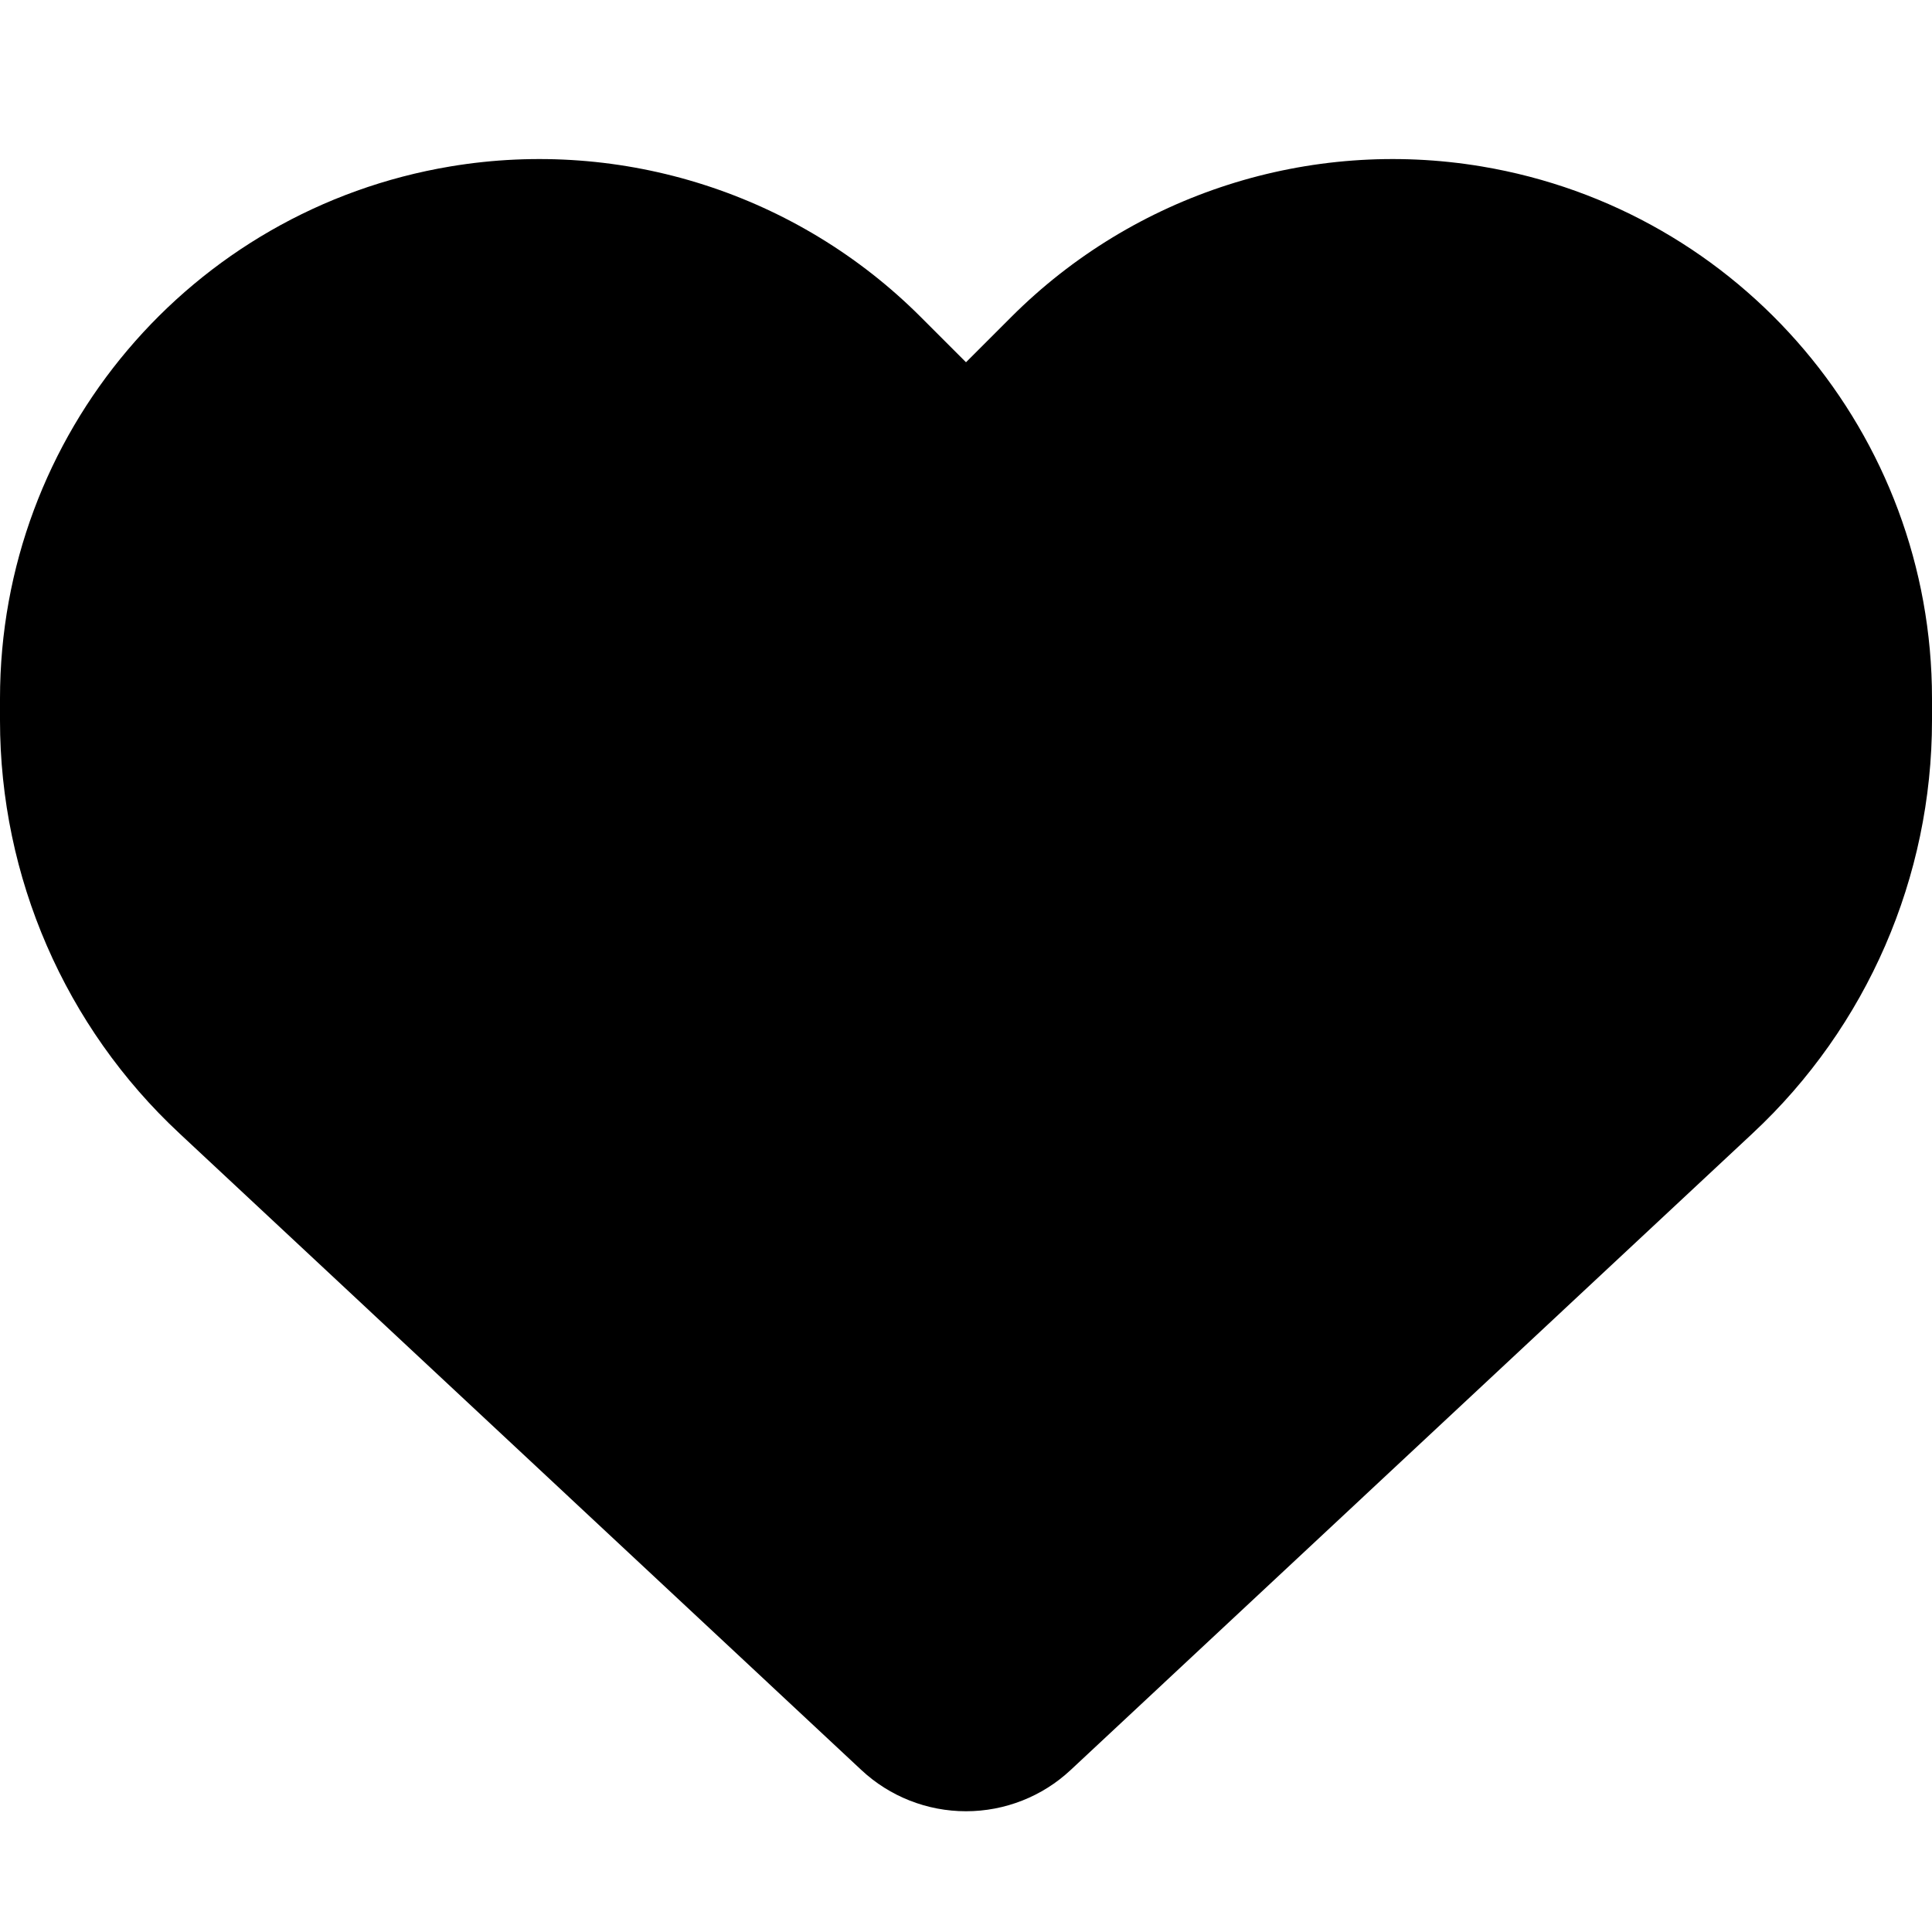
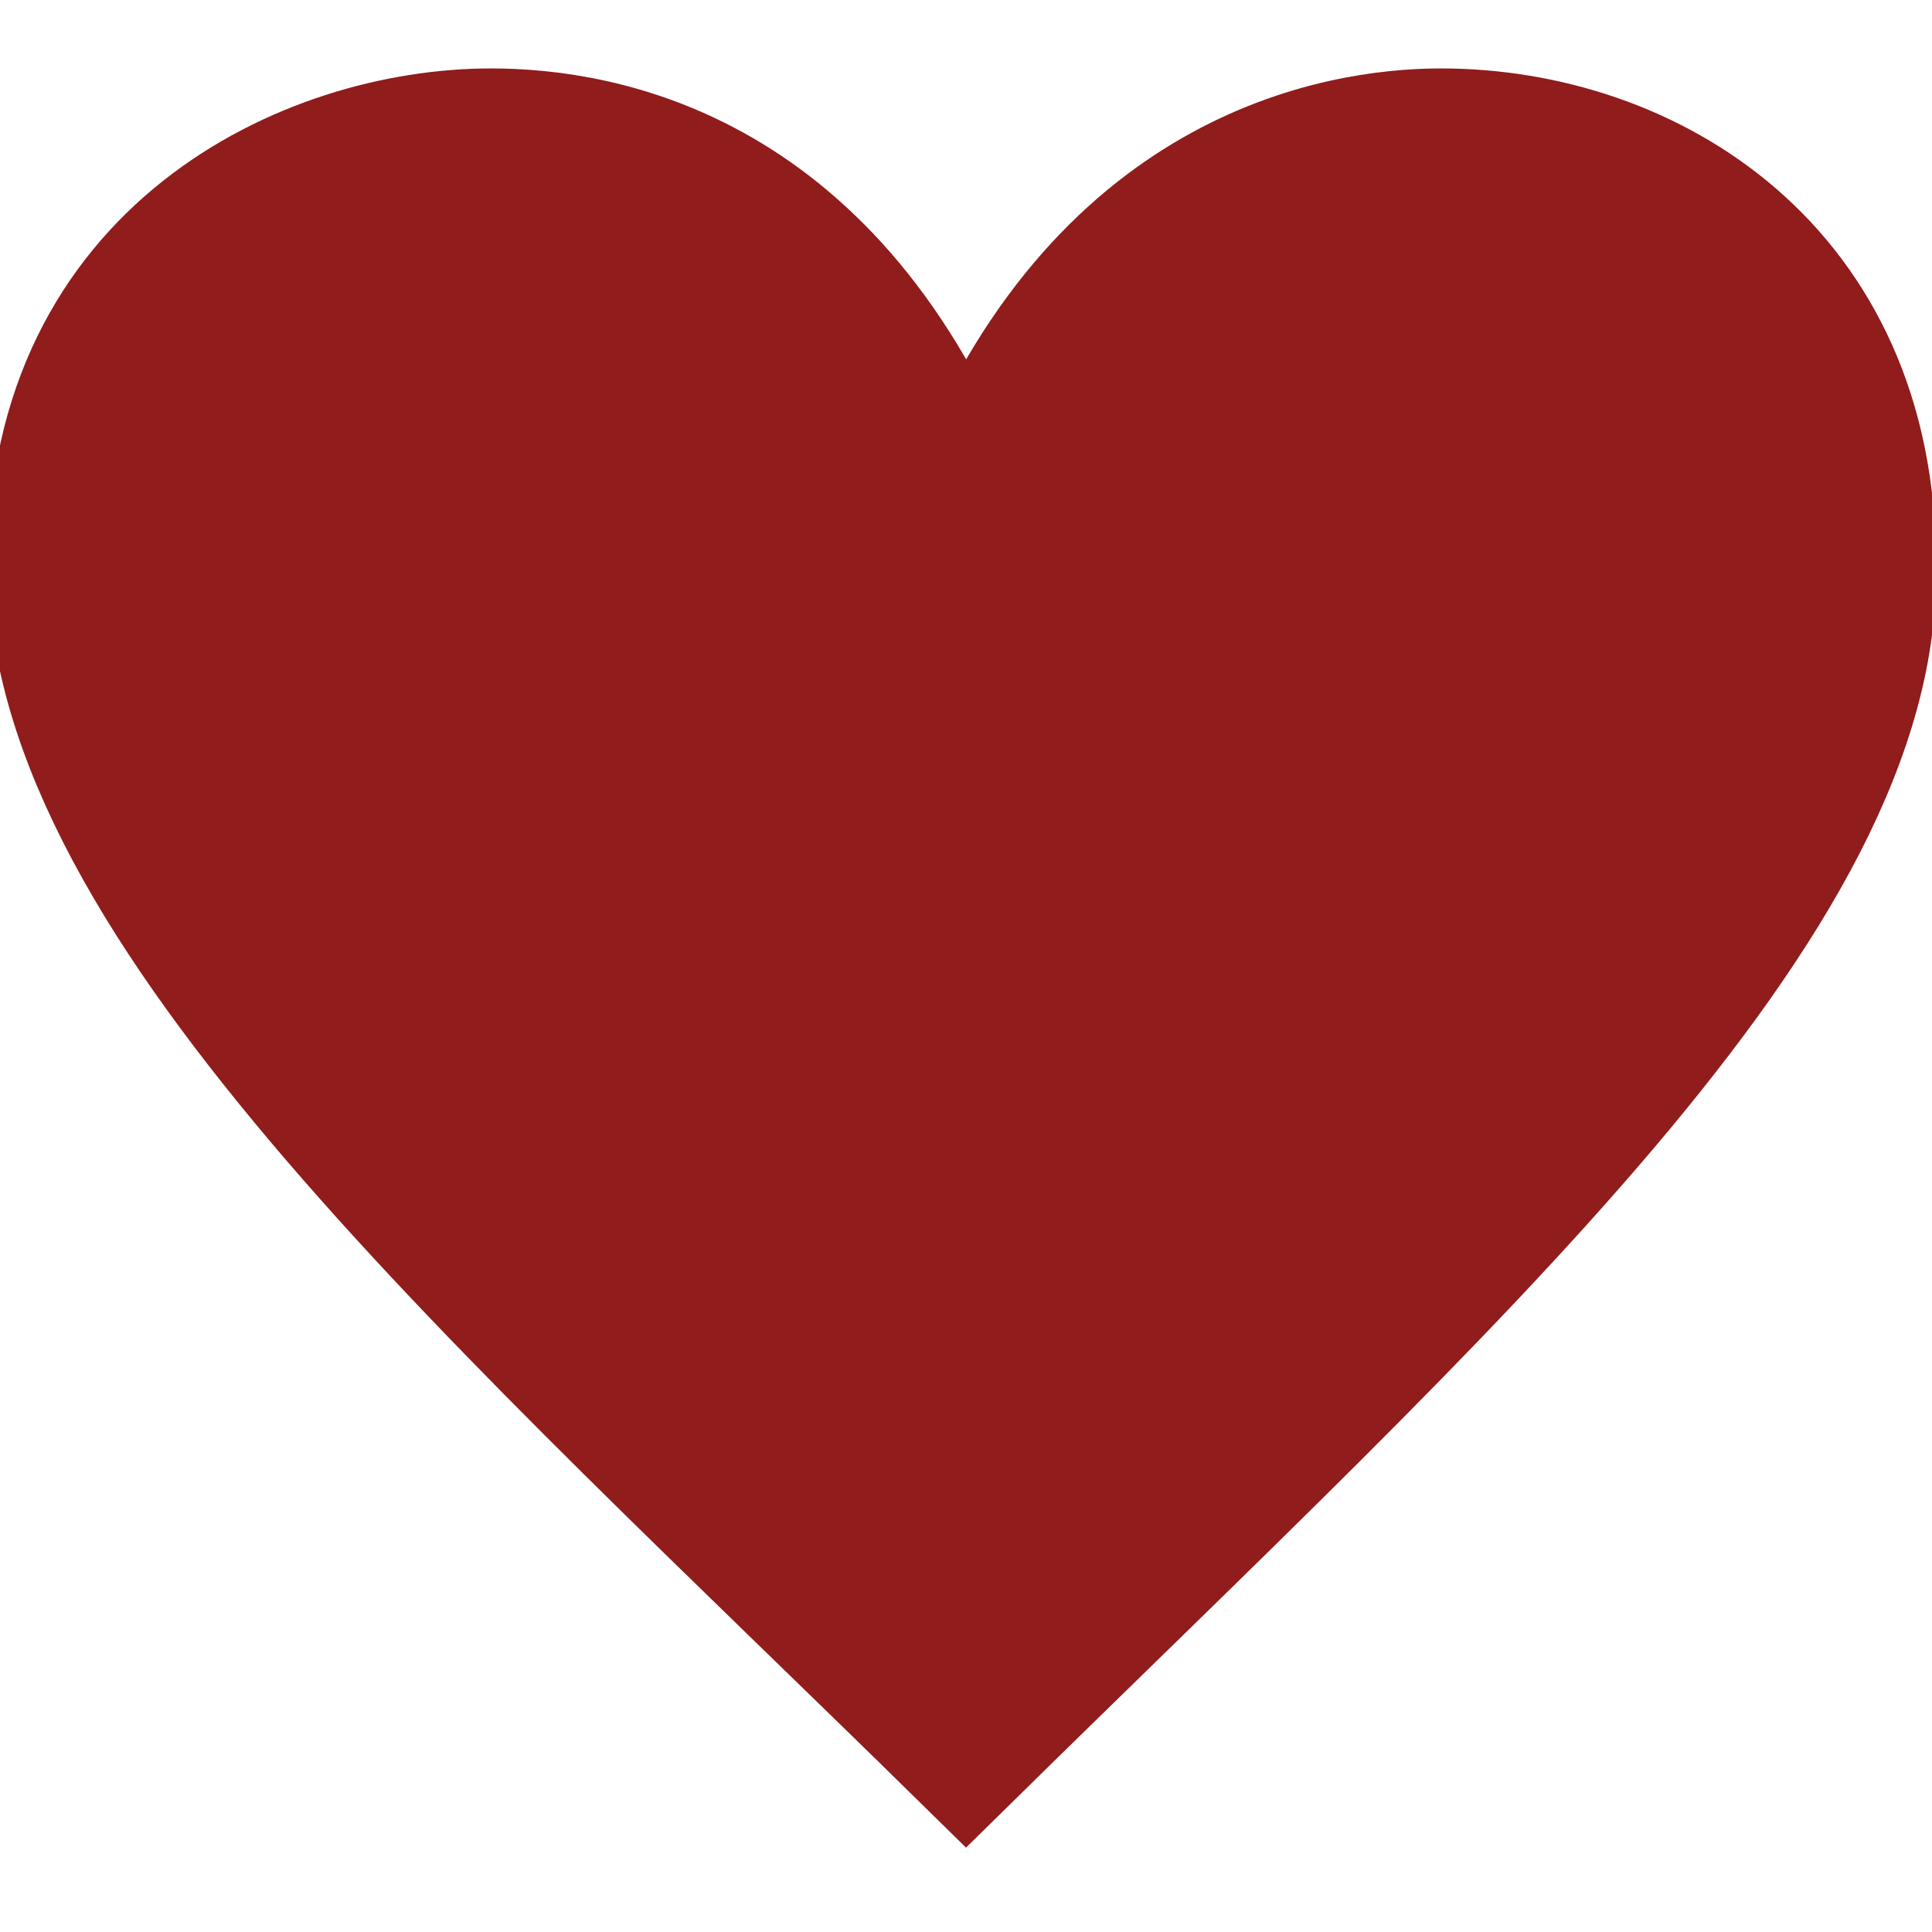
- <svg xmlns="http://www.w3.org/2000/svg" viewBox="0 0 512 512">
-   <path d="M47.6 300.4L228.3 469.1c7.5 7 17.4 10.9 27.7 10.9s20.2-3.9 27.7-10.9L464.4 300.4c30.4-28.3 47.6-68 47.6-109.5v-5.8c0-69.9-50.5-129.5-119.4-141C347 36.5 300.6 51.4 268 84L256 96 244 84c-32.6-32.6-79-47.5-124.6-39.9C50.5 55.6 0 115.2 0 185.1v5.8c0 41.5 17.2 81.2 47.6 109.5z" />
+ <svg xmlns="http://www.w3.org/2000/svg" viewBox="0 0 24 24">
+   <path fill="#901C1C" stroke="#901C1C" stroke-width="1.5" d="M12,21.9C6.2,16.2,0.6,11.3,0.6,7c0-3.9,3.2-5.4,5.5-5.4c1.4,0,4.3,0.5,5.9,4.6c1.6-4.1,4.6-4.6,5.9-4.6c2.6,0,5.4,1.7,5.4,5.4C23.4,11.2,18.1,15.9,12,21.9z" />
</svg>
